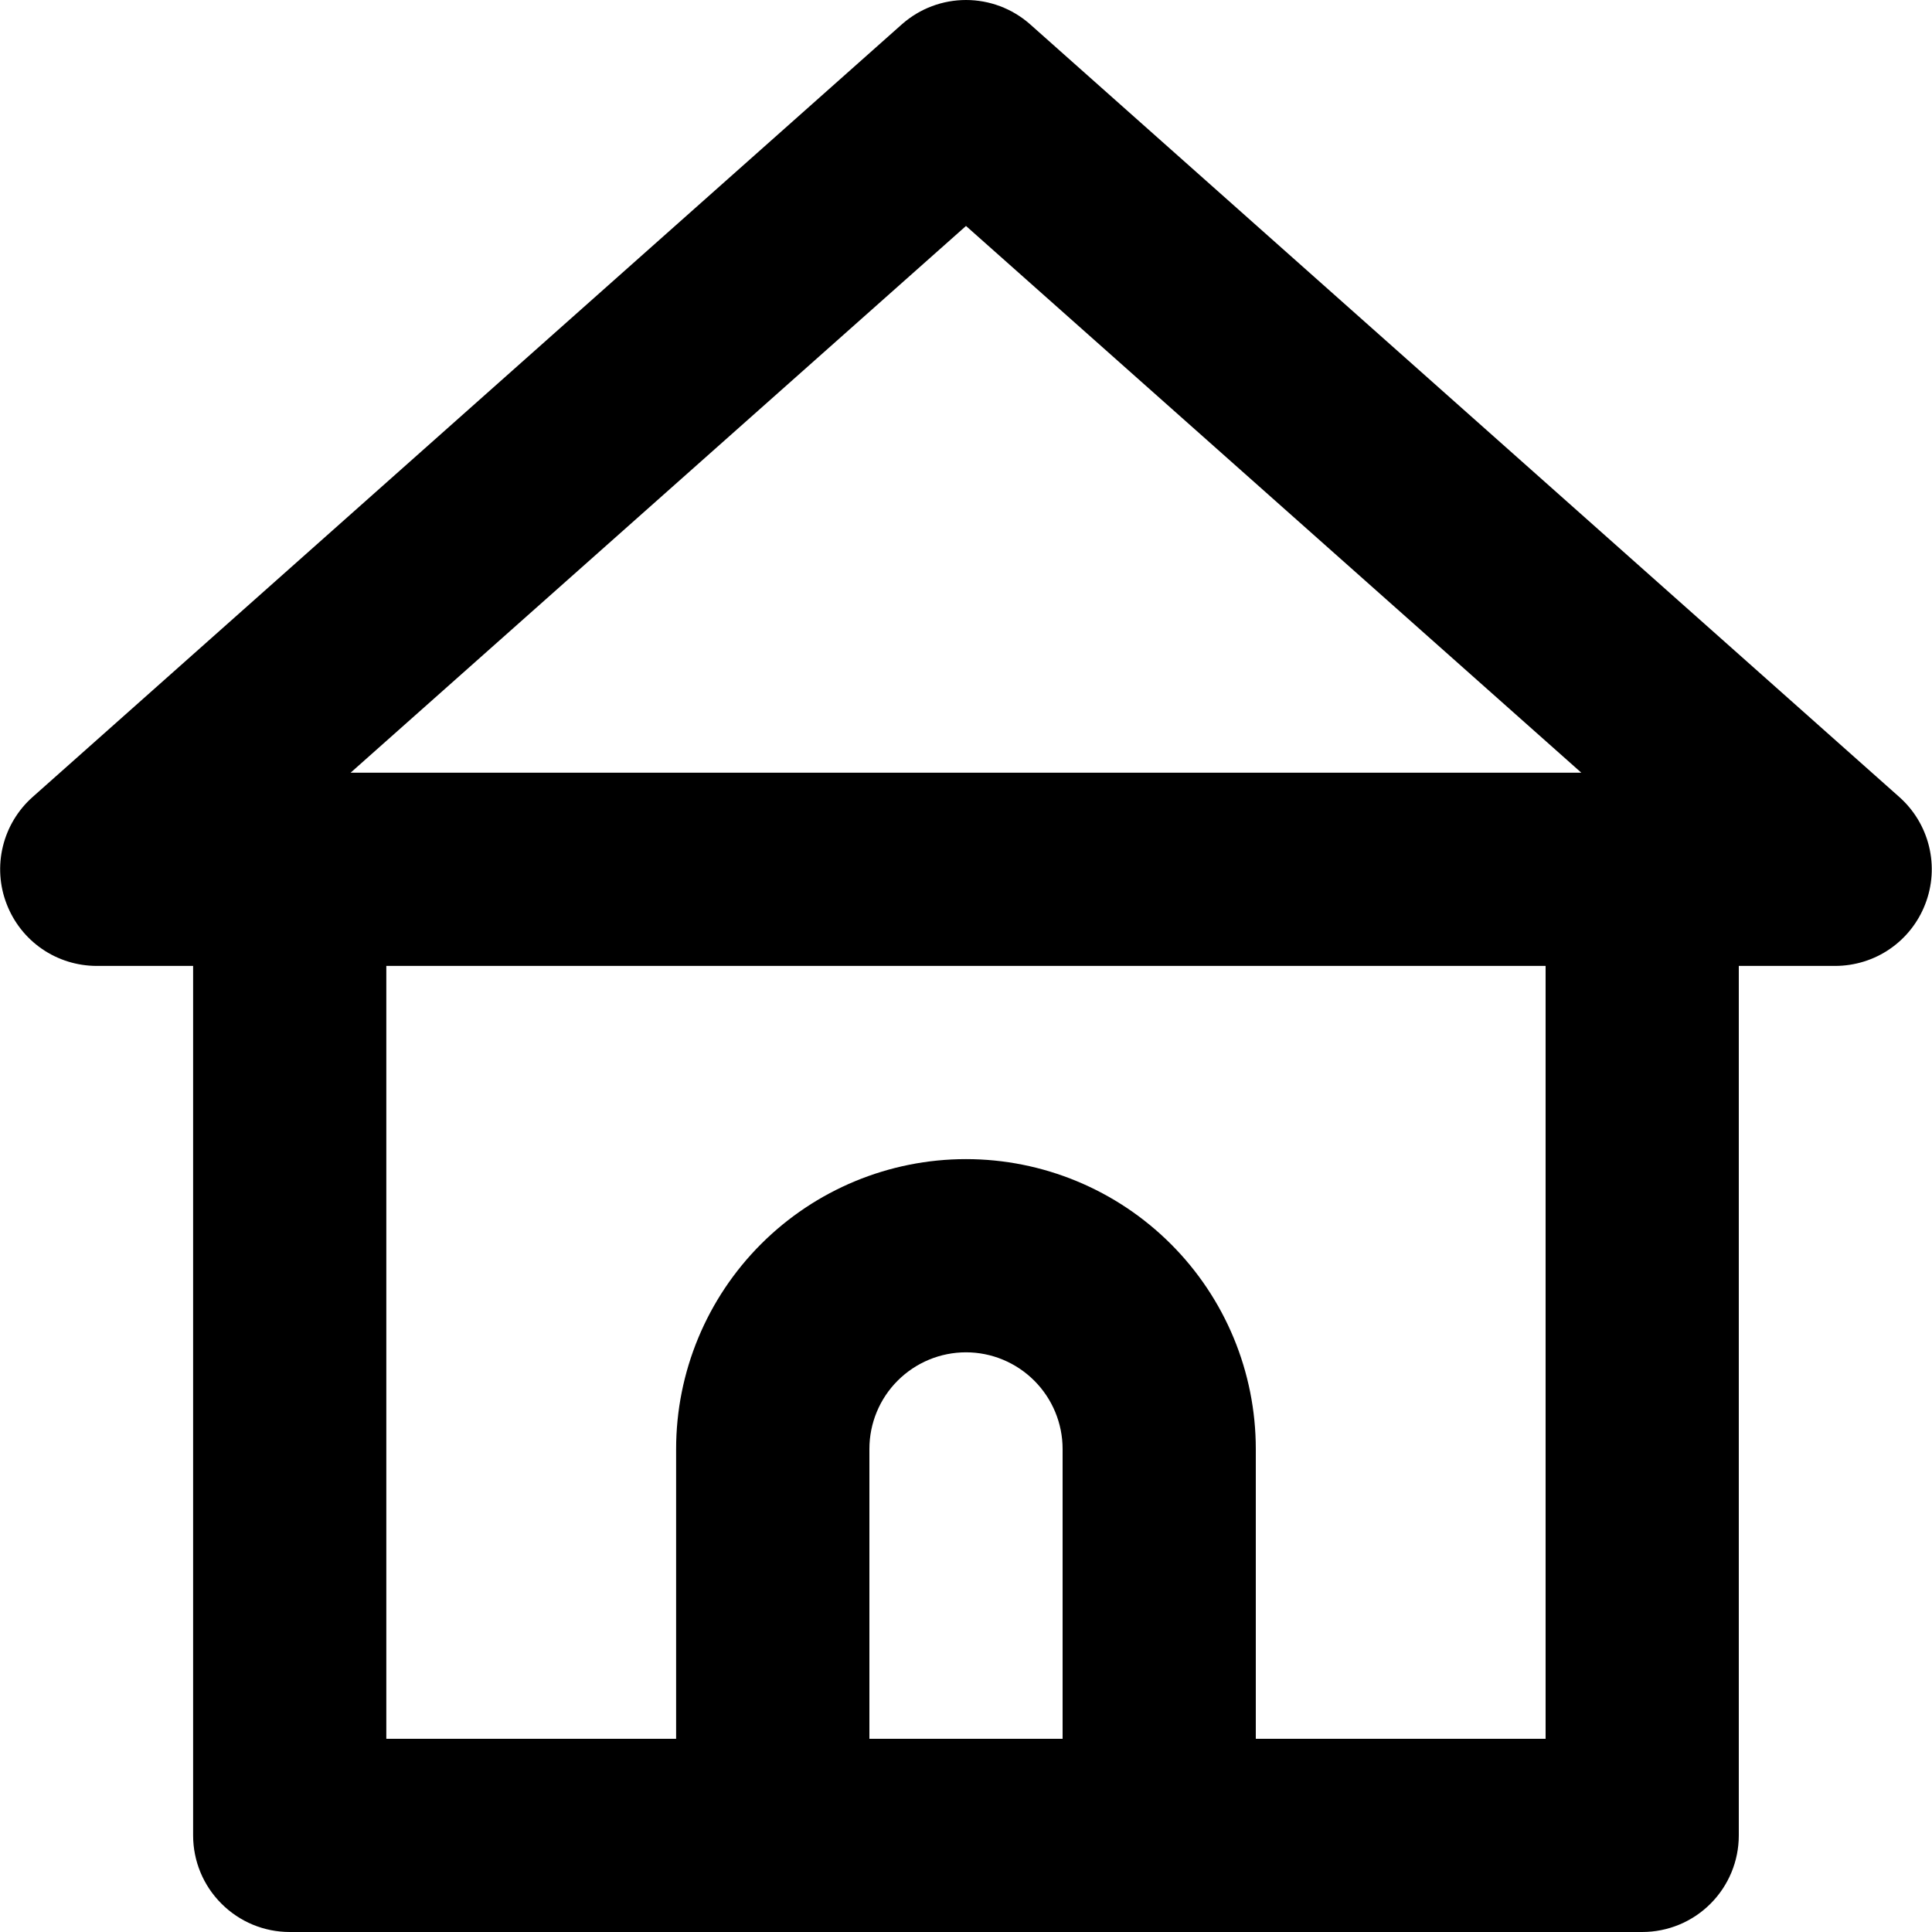
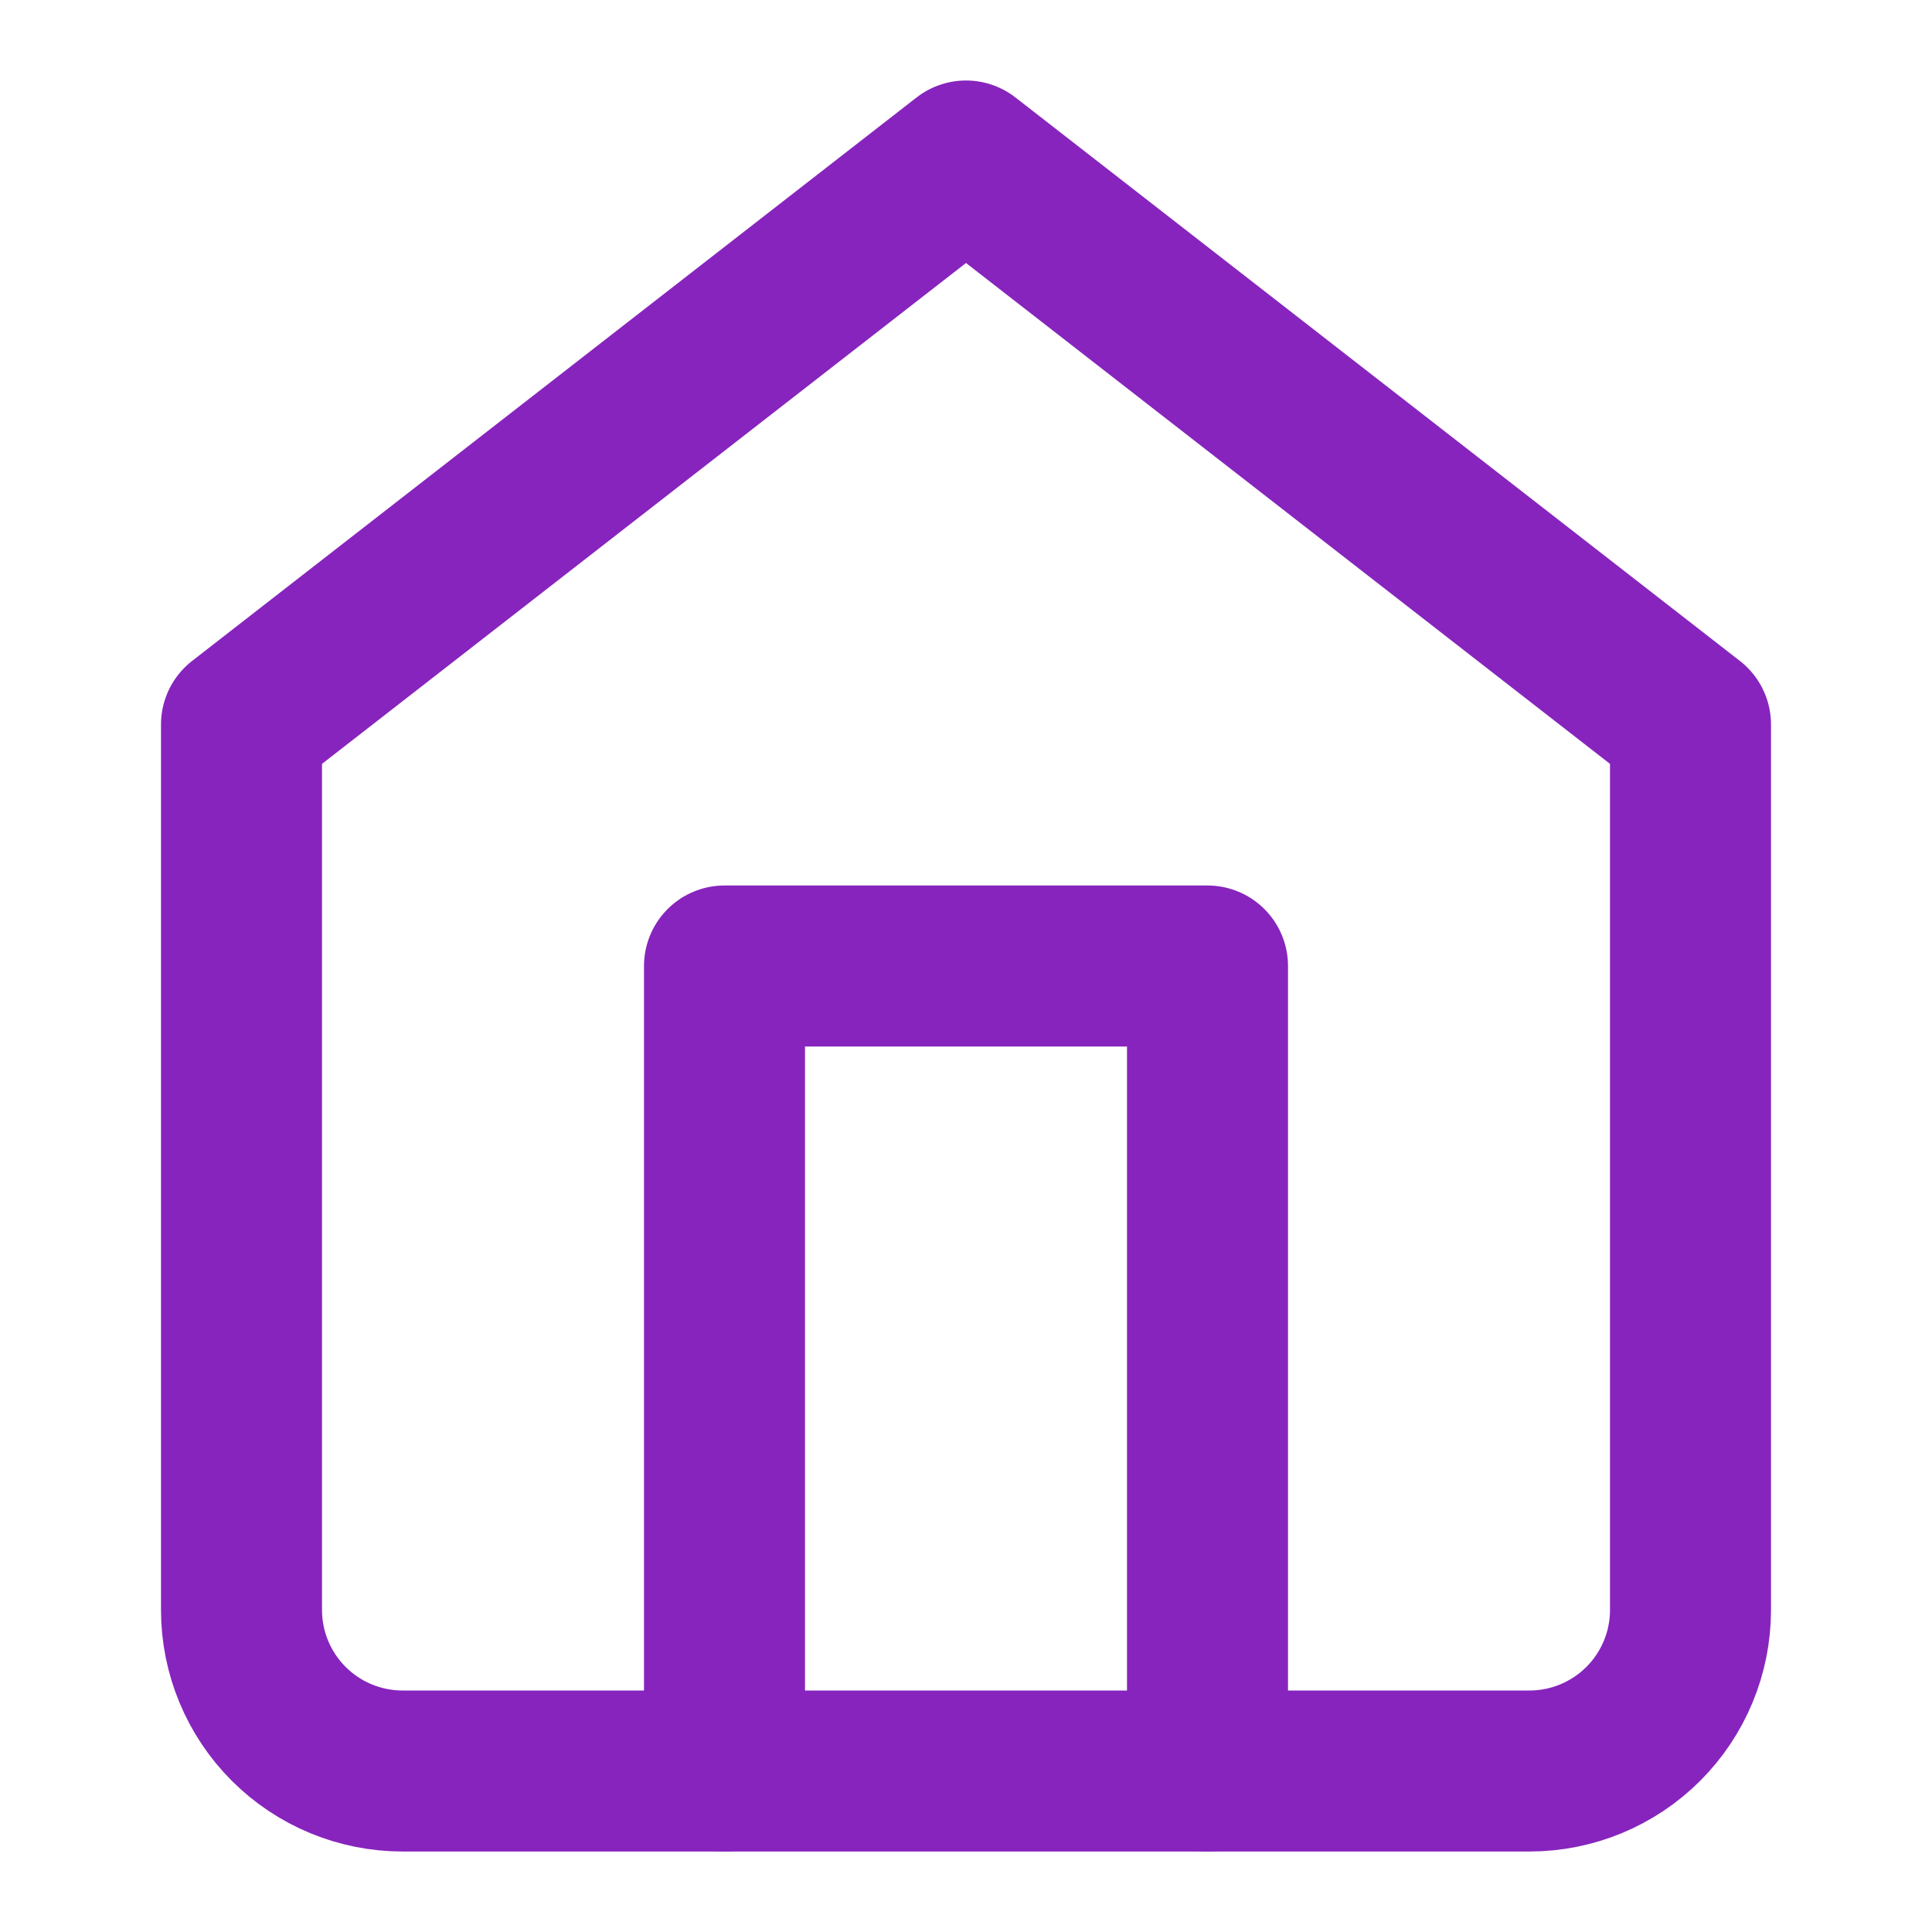
- <svg xmlns="http://www.w3.org/2000/svg" width="24" height="24" viewBox="0 0 24 24">
-   <path d="M23.592 9.899L12.792 0.298C12.573 0.106 12.291 0 12 0C11.708 0 11.427 0.106 11.208 0.298L0.407 9.899C0.223 10.062 0.094 10.276 0.036 10.514C-0.022 10.752 -0.006 11.003 0.083 11.231C0.17 11.457 0.323 11.651 0.522 11.788C0.721 11.925 0.957 11.998 1.199 11.999H2.399V22.8C2.399 23.118 2.525 23.423 2.751 23.648C2.976 23.874 3.281 24 3.599 24H20.4C20.718 24 21.024 23.874 21.249 23.648C21.474 23.423 21.6 23.118 21.6 22.8V11.999H22.8C23.042 11.998 23.278 11.925 23.477 11.788C23.676 11.651 23.829 11.457 23.916 11.231C24.005 11.003 24.021 10.752 23.963 10.514C23.905 10.276 23.776 10.062 23.592 9.899ZM13.2 21.6H10.8V18C10.8 17.681 10.926 17.376 11.151 17.151C11.376 16.926 11.681 16.799 12 16.799C12.318 16.799 12.623 16.926 12.848 17.151C13.073 17.376 13.2 17.681 13.2 18V21.6ZM19.2 21.6H15.6V18C15.6 17.045 15.221 16.129 14.545 15.454C13.87 14.779 12.954 14.399 12 14.399C11.045 14.399 10.129 14.779 9.454 15.454C8.779 16.129 8.399 17.045 8.399 18V21.6H4.799V11.999H19.2V21.6ZM4.355 9.599L12 2.807L19.644 9.599H4.355Z" />
+ <svg xmlns="http://www.w3.org/2000/svg" width="24" height="24" viewBox="0 0 24 24" fill="none">
+   <path d="M3 9L12 2L21 9V20C21 20.53 20.789 21.039 20.414 21.414C20.039 21.789 19.53 22 19 22H5C4.47 22 3.961 21.789 3.586 21.414C3.211 21.039 3 20.53 3 20V9Z" stroke="#8724BD" stroke-width="2" stroke-linecap="round" stroke-linejoin="round" />
+   <path d="M9 22V12H15V22" stroke="#8724BD" stroke-width="2" stroke-linecap="round" stroke-linejoin="round" />
</svg>
